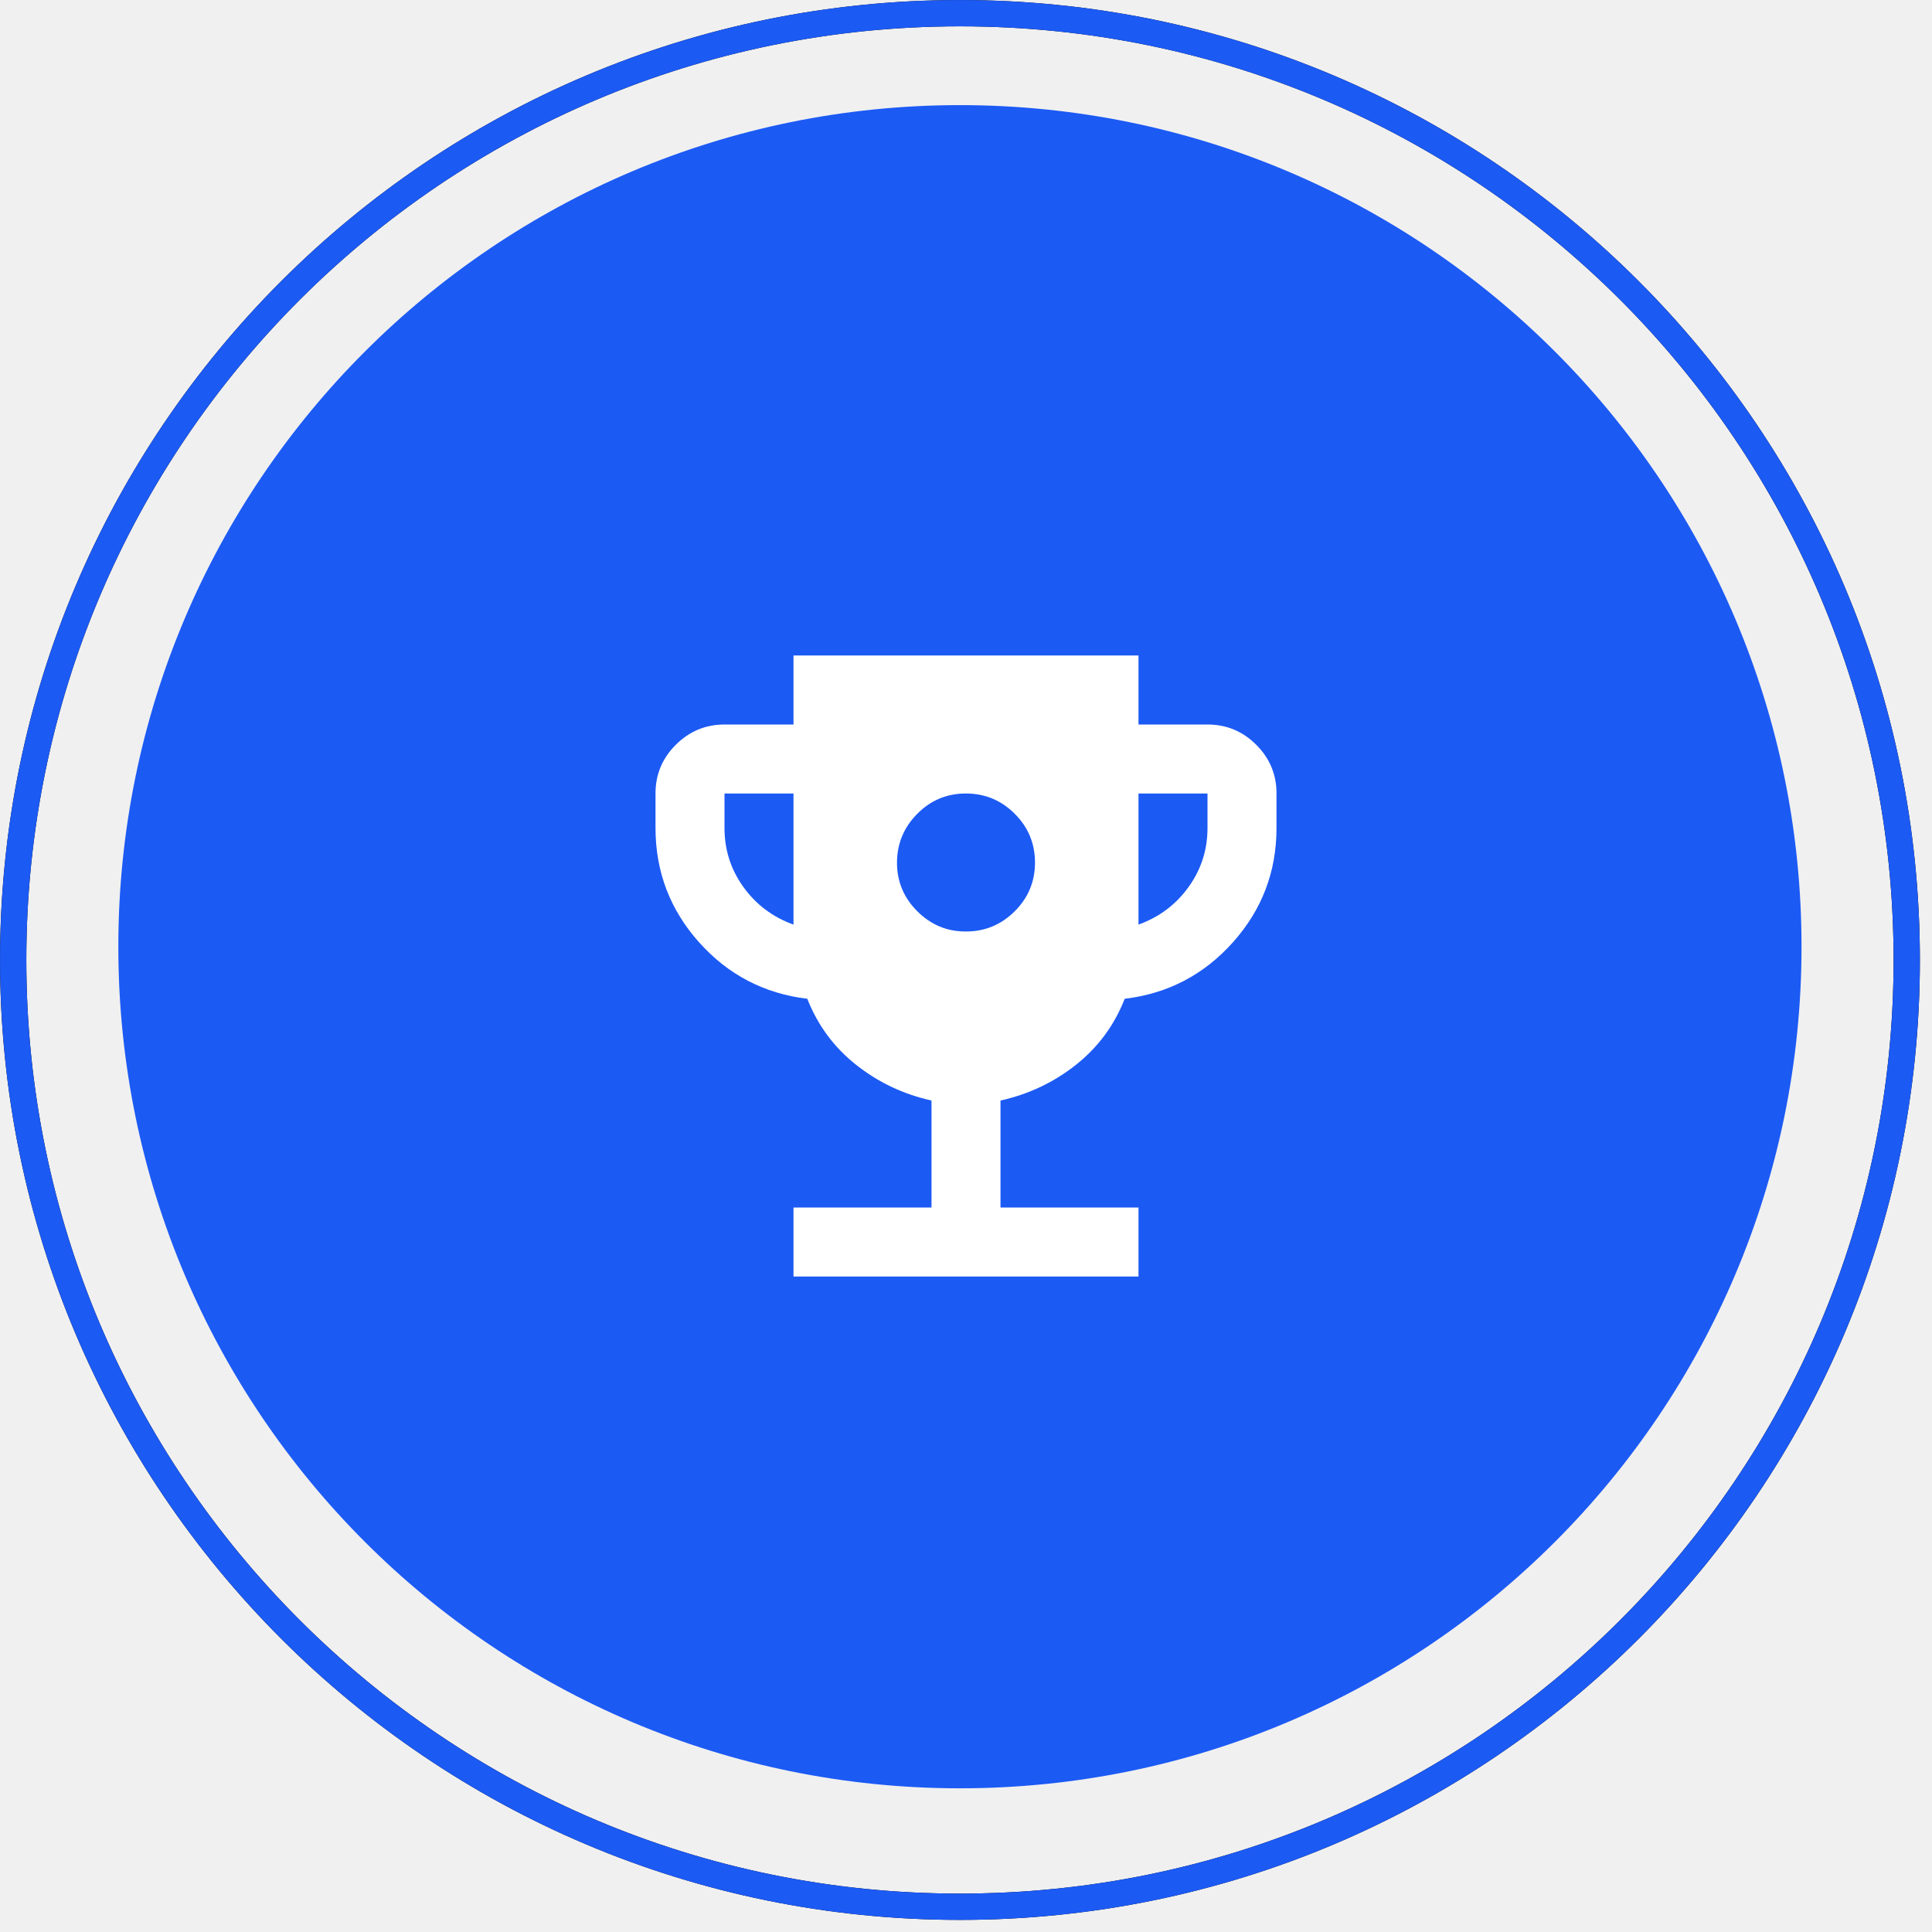
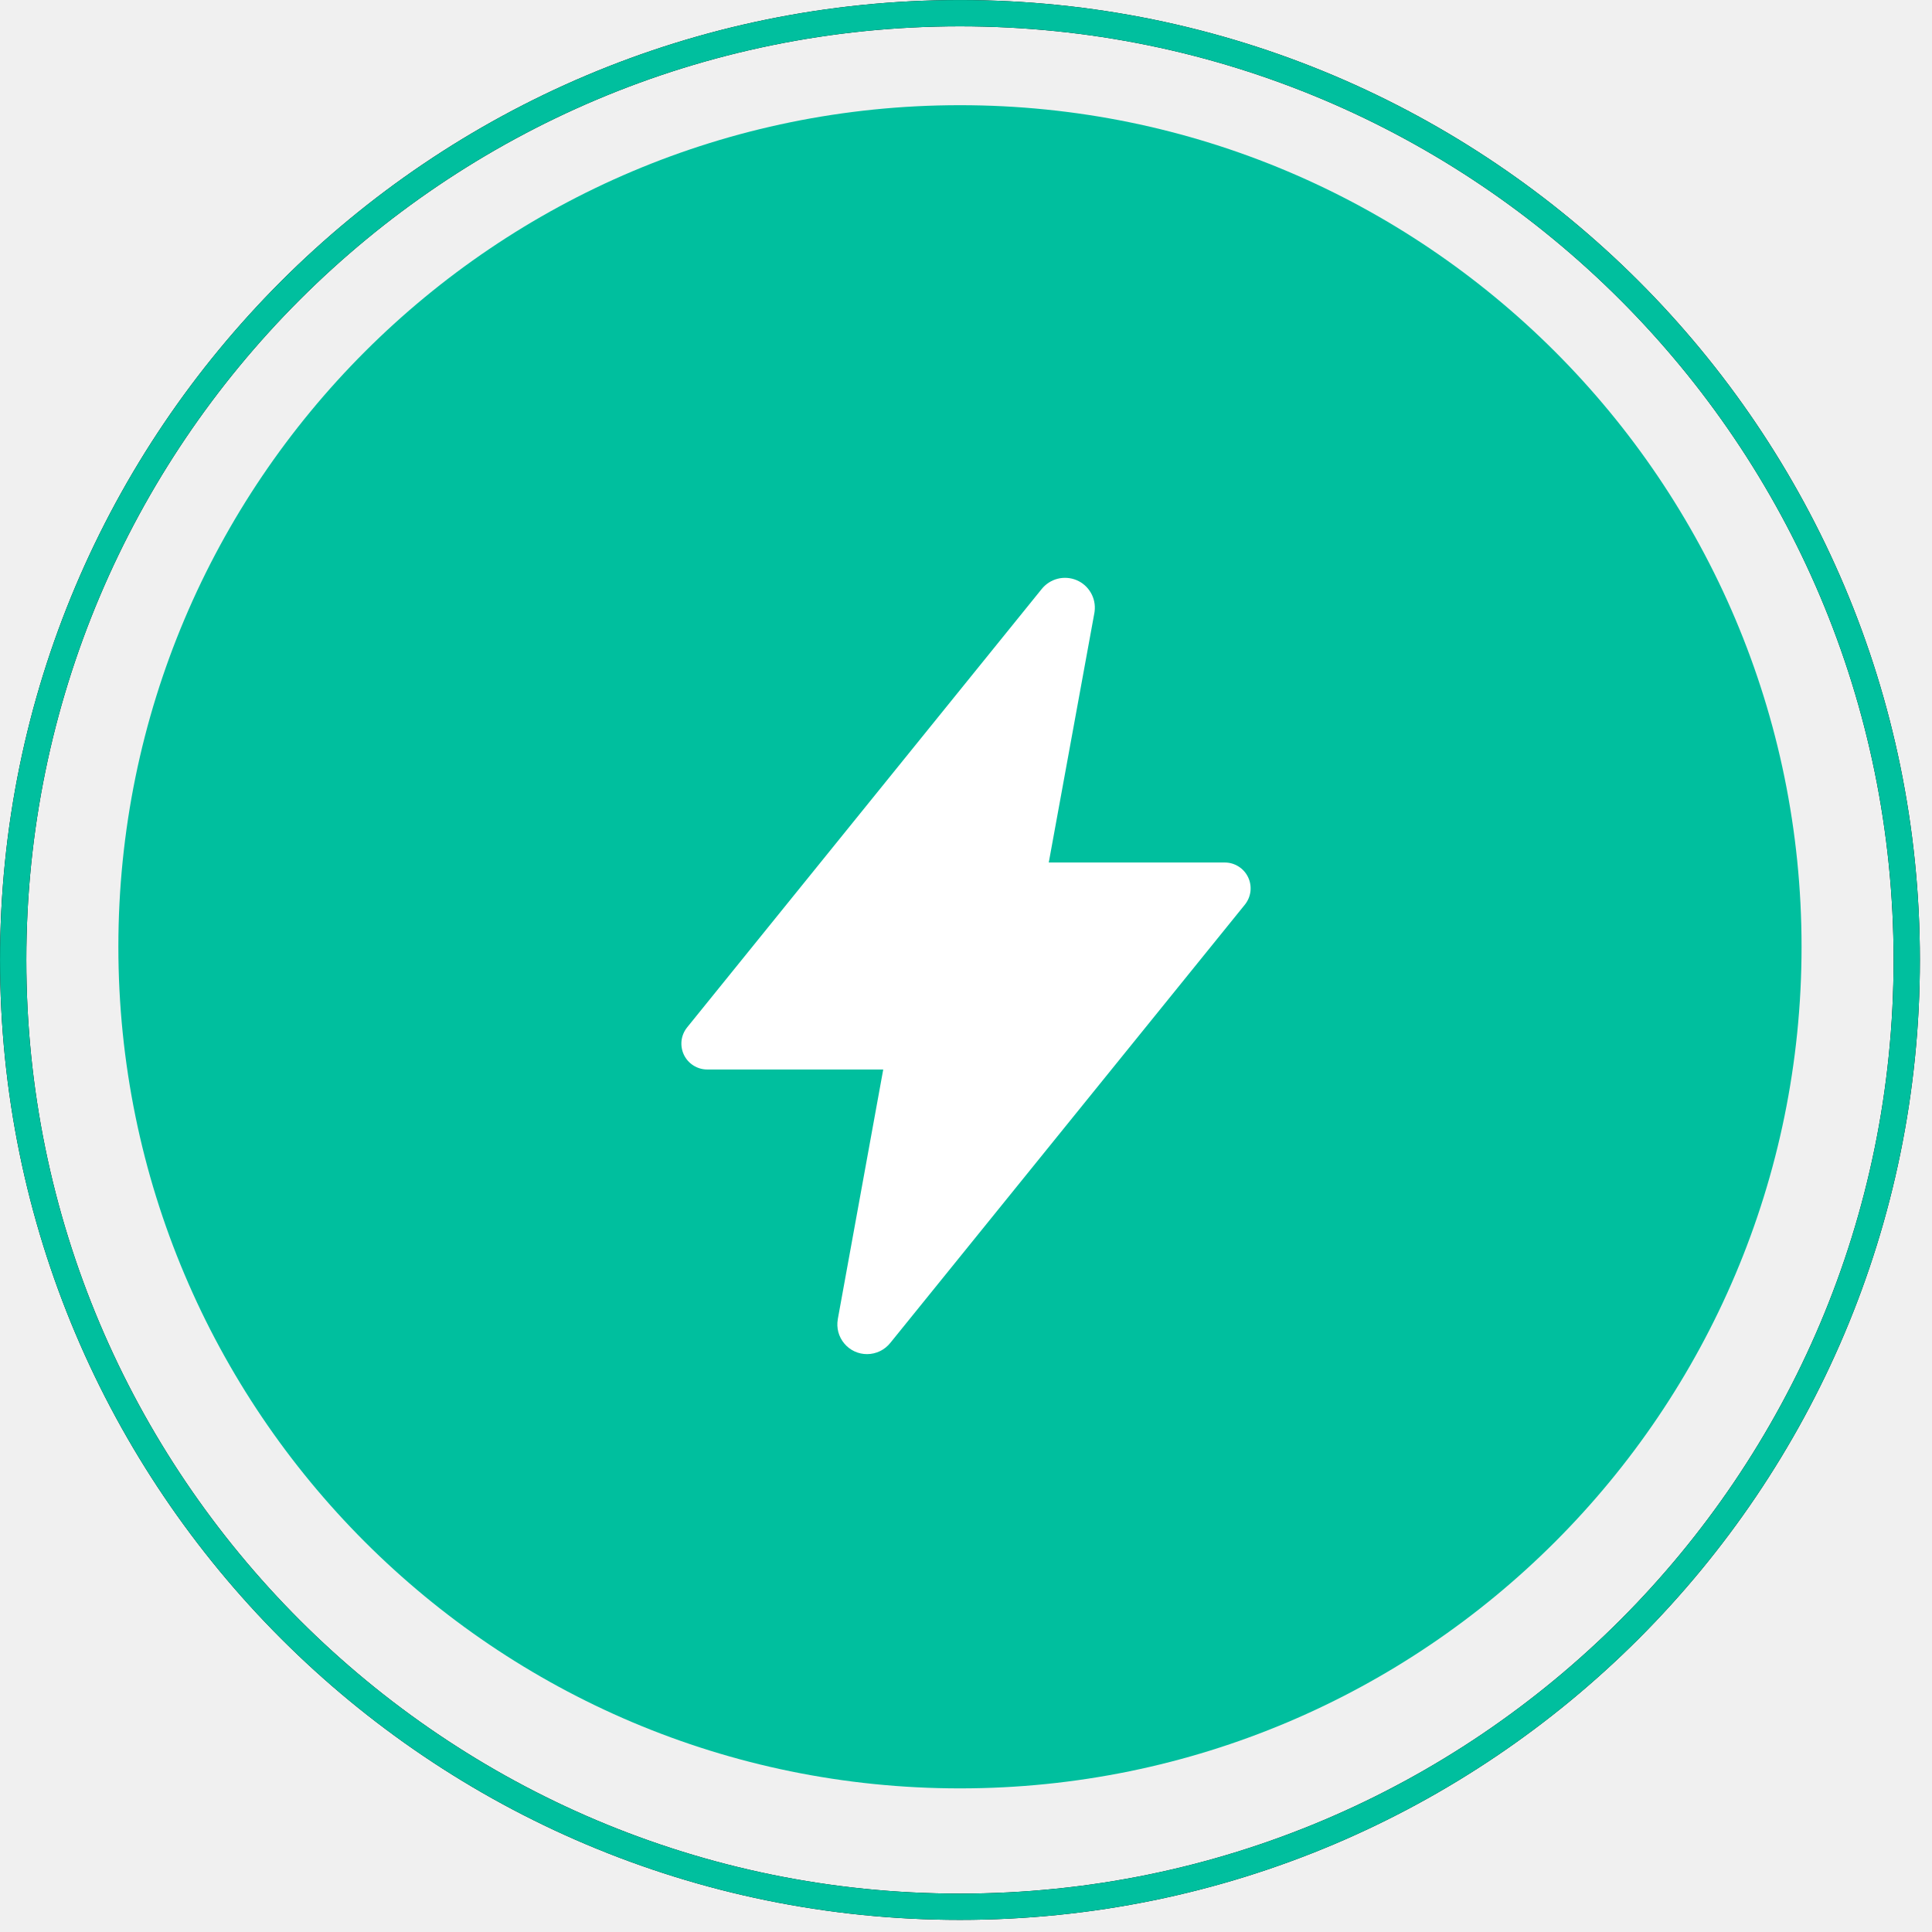
<svg xmlns="http://www.w3.org/2000/svg" width="56" height="56" viewBox="0 0 56 56" fill="none">
-   <circle cx="27.824" cy="27.441" r="24.394" fill="#1C5AF4" />
-   <path d="M28 27C28.55 27 29.021 26.804 29.413 26.413C29.805 26.022 30.001 25.551 30 25C29.999 24.449 29.804 23.979 29.413 23.588C29.022 23.197 28.551 23.001 28 23C27.449 22.999 26.978 23.195 26.588 23.588C26.198 23.981 26.002 24.452 26 25C25.998 25.548 26.194 26.019 26.588 26.413C26.982 26.807 27.453 27.003 28 27ZM23 37V35H27V31.9C26.183 31.717 25.454 31.371 24.813 30.863C24.172 30.355 23.701 29.717 23.4 28.95C22.15 28.8 21.104 28.254 20.263 27.313C19.422 26.372 19.001 25.267 19 24V23C19 22.45 19.196 21.979 19.588 21.588C19.98 21.197 20.451 21.001 21 21H23V19H33V21H35C35.55 21 36.021 21.196 36.413 21.588C36.805 21.98 37.001 22.451 37 23V24C37 25.267 36.579 26.371 35.737 27.313C34.895 28.255 33.849 28.801 32.6 28.95C32.3 29.717 31.829 30.354 31.188 30.863C30.547 31.372 29.817 31.717 29 31.9V35H33V37H23ZM23 26.8V23H21V24C21 24.633 21.183 25.204 21.55 25.713C21.917 26.222 22.4 26.584 23 26.8ZM33 26.8C33.6 26.583 34.083 26.221 34.45 25.712C34.817 25.203 35 24.633 35 24V23H33V26.8Z" fill="white" />
+   <circle cx="27.825" cy="27.443" r="24.394" fill="#00BF9E" />
+   <g clip-path="url(#clip0_2049_37515)">
+     <path d="M25.132 39.25C25.006 39.25 24.882 39.223 24.768 39.17C24.654 39.117 24.553 39.039 24.473 38.943C24.392 38.847 24.333 38.734 24.3 38.613C24.268 38.492 24.262 38.365 24.284 38.241V38.236L25.601 31H20.5C20.358 31 20.22 30.96 20.1 30.884C19.98 30.809 19.884 30.701 19.823 30.573C19.762 30.445 19.739 30.303 19.755 30.162C19.772 30.022 19.828 29.889 19.917 29.779L30.19 17.078C30.307 16.93 30.47 16.824 30.653 16.776C30.835 16.729 31.029 16.743 31.203 16.815C31.378 16.888 31.523 17.016 31.618 17.18C31.713 17.343 31.751 17.533 31.728 17.721C31.728 17.735 31.724 17.748 31.722 17.763L30.399 25H35.5C35.642 25 35.78 25.04 35.9 25.116C36.02 25.191 36.116 25.299 36.177 25.427C36.238 25.555 36.261 25.697 36.245 25.838C36.228 25.979 36.172 26.111 36.083 26.222L25.808 38.922C25.727 39.024 25.625 39.106 25.508 39.163C25.39 39.22 25.262 39.25 25.132 39.25Z" fill="white" />
+   </g>
  <circle cx="27.825" cy="27.825" r="27.443" stroke="black" stroke-width="0.762" />
-   <circle cx="27.825" cy="27.825" r="27.443" stroke="#1C5AF4" stroke-width="0.762" />
+   <circle cx="27.825" cy="27.825" r="27.443" stroke="#00BF9E" stroke-width="0.762" />
+   <defs>
+     <clipPath id="clip0_2049_37515">
+       <rect width="24" height="24" fill="white" transform="translate(16 16)" />
+     </clipPath>
+   </defs>
</svg>
